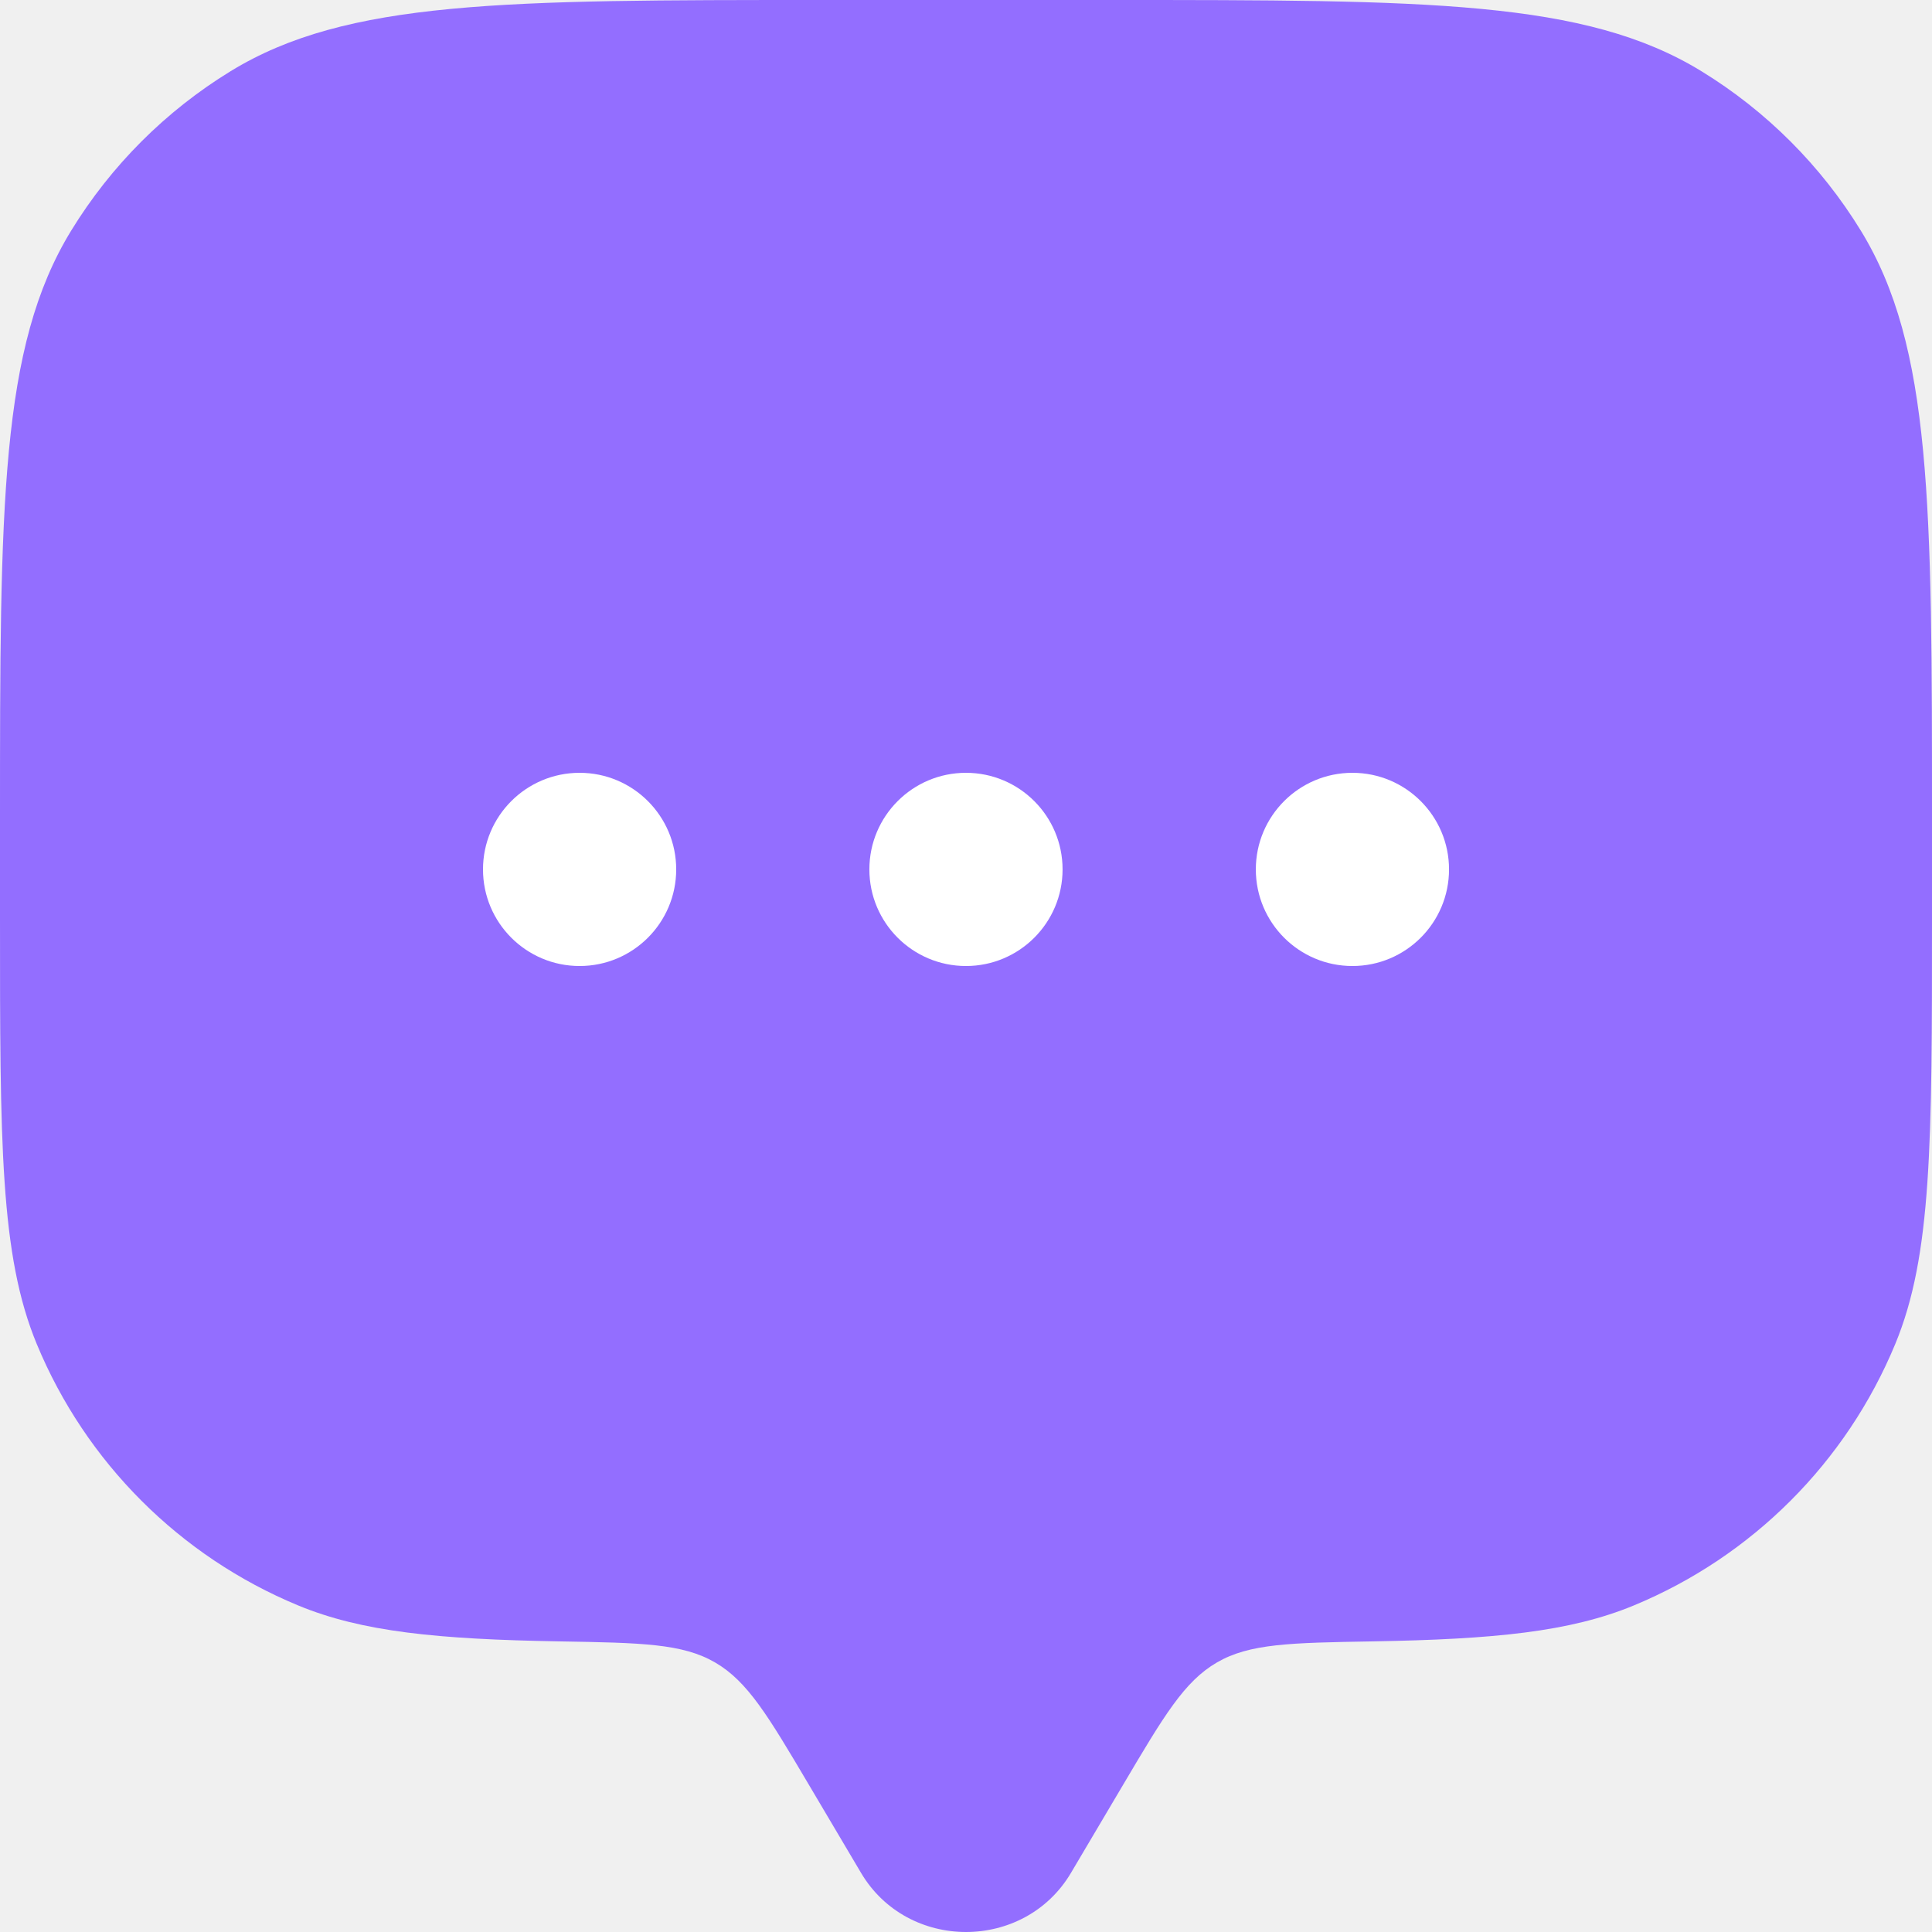
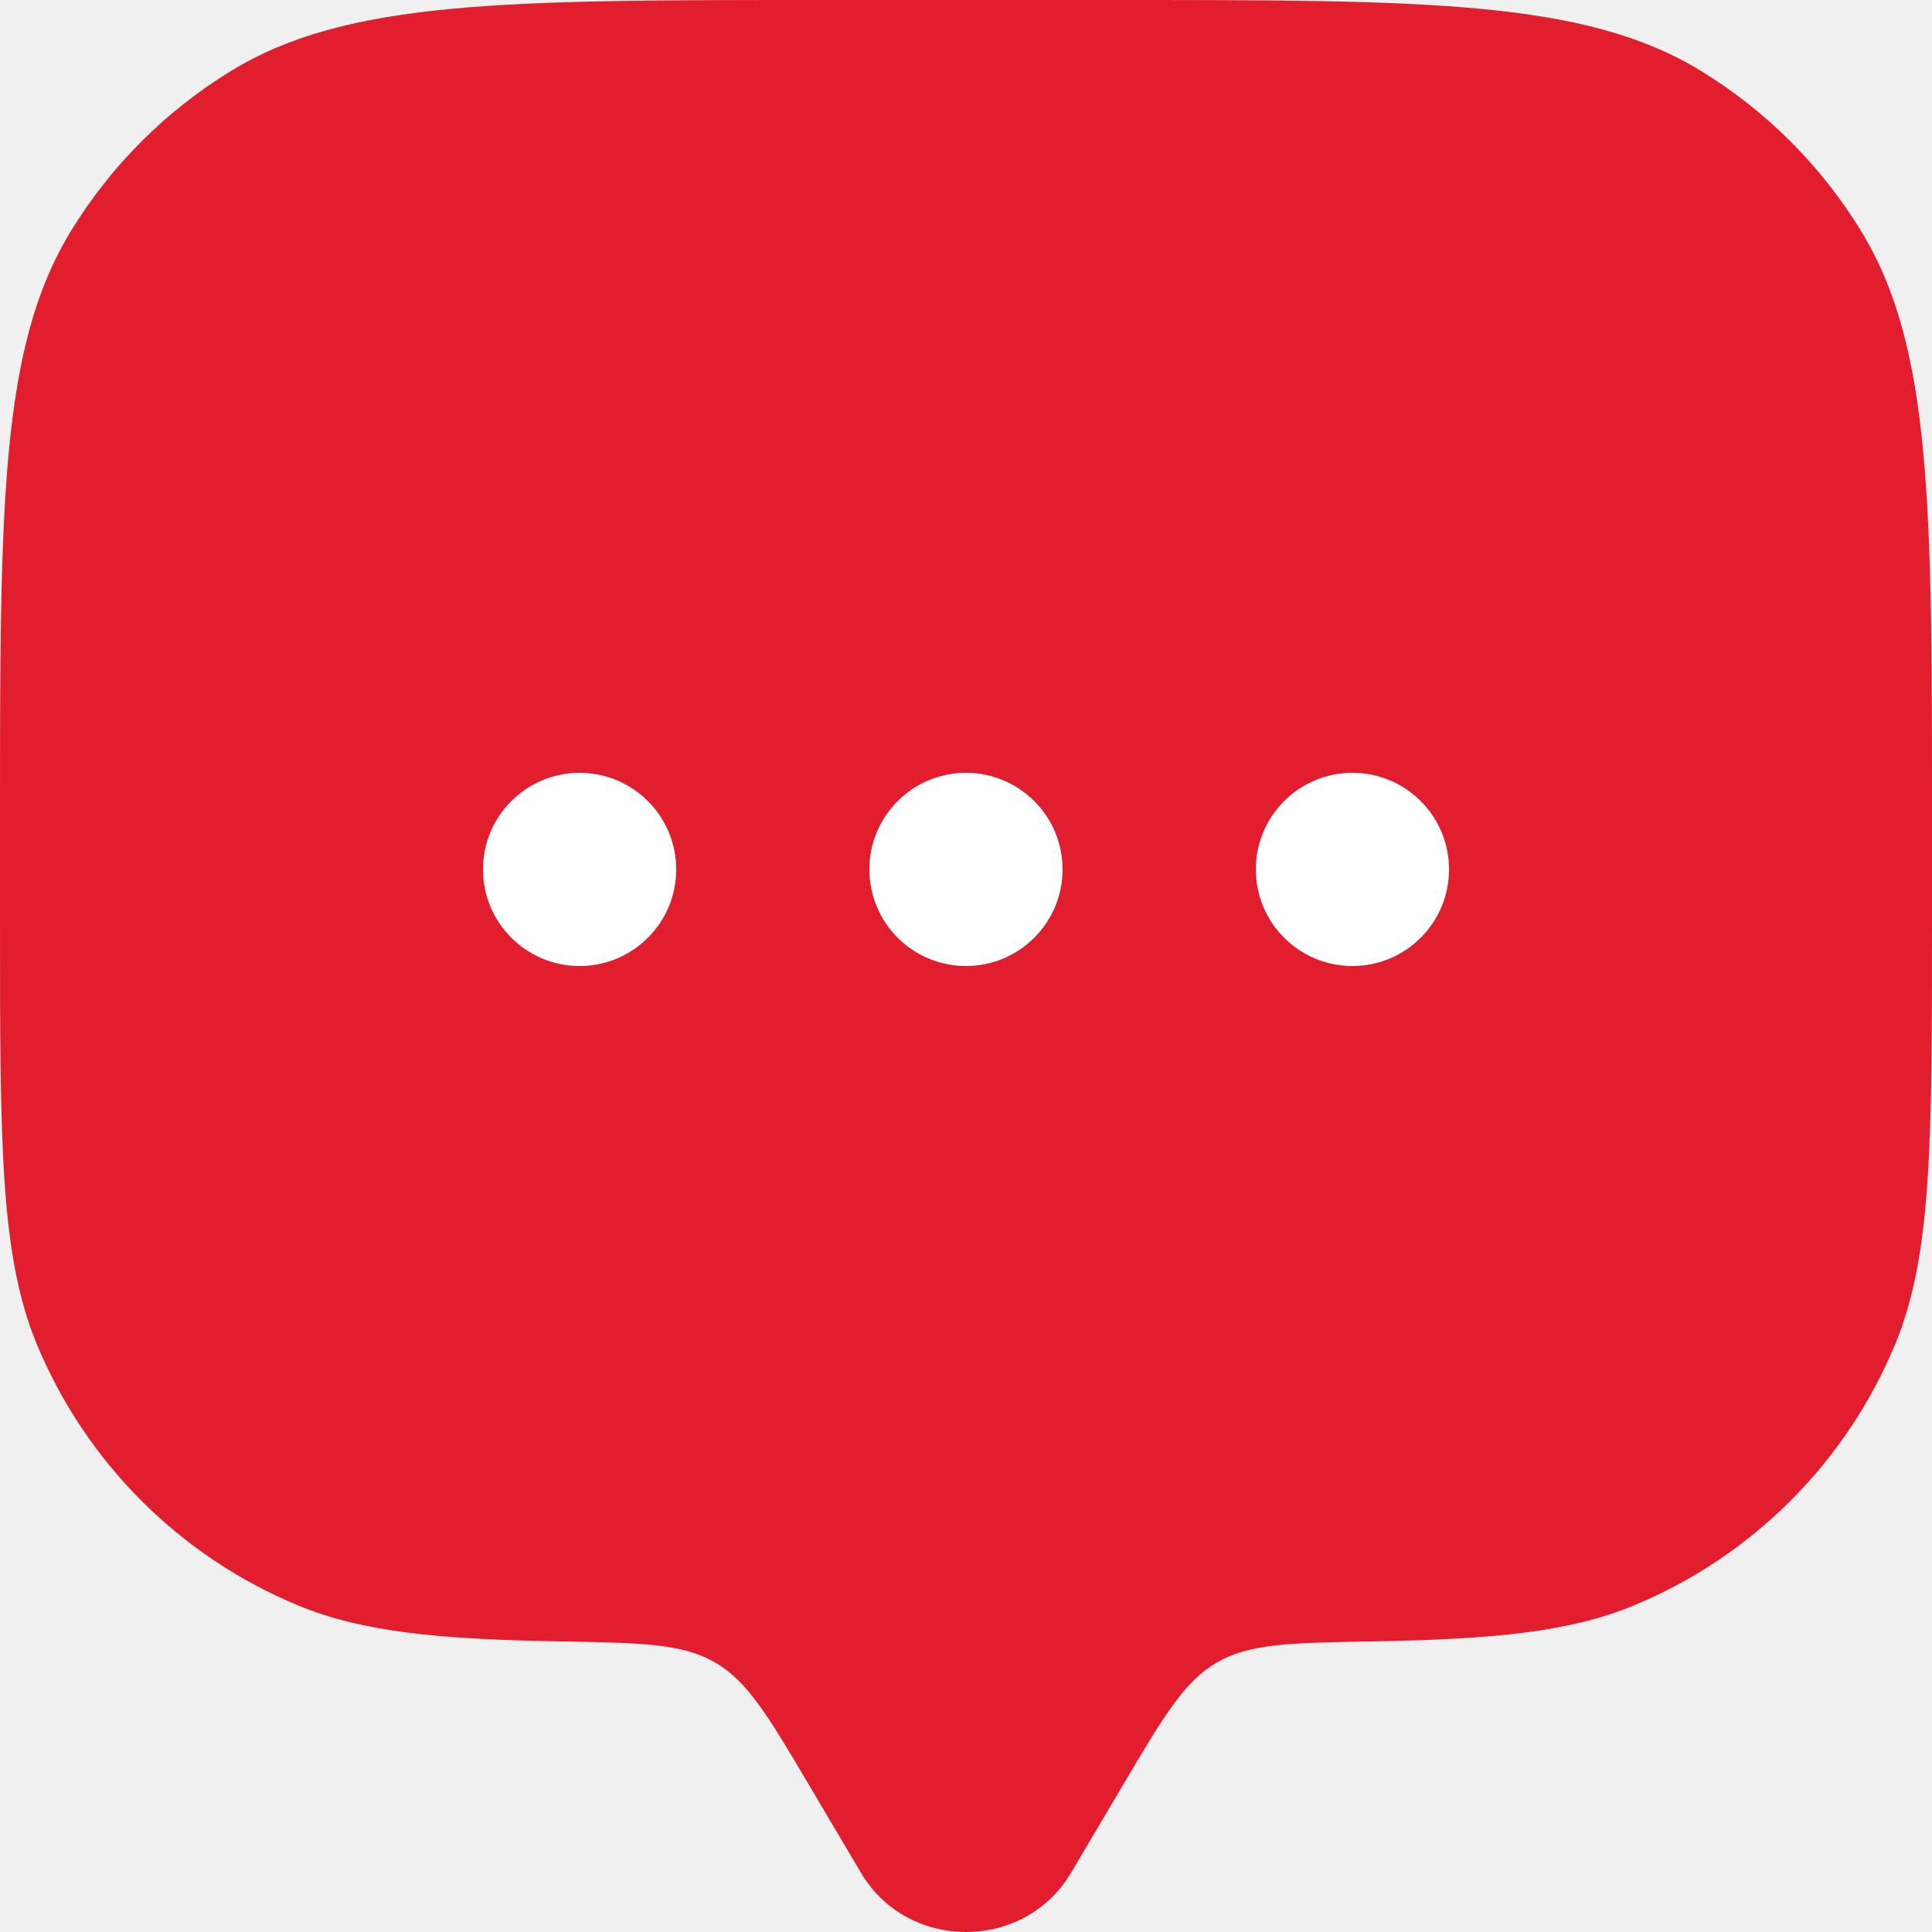
<svg xmlns="http://www.w3.org/2000/svg" width="300" height="300" viewBox="0 0 300 300" fill="none">
-   <path d="M174.433 277.078L166.301 290.817C159.053 303.061 140.948 303.061 133.7 290.817L125.568 277.078C119.261 266.422 116.108 261.096 111.042 258.148C105.977 255.202 99.599 255.092 86.844 254.873C68.014 254.548 56.204 253.394 46.299 249.292C27.922 241.679 13.321 227.08 5.709 208.702C-4.47037e-07 194.92 0 177.446 0 142.501V127.5C0 78.399 -8.94073e-07 53.848 11.052 35.813C17.236 25.721 25.721 17.236 35.813 11.052C53.848 -8.94073e-07 78.399 0 127.5 0H172.501C221.602 0 246.152 -8.94073e-07 264.188 11.052C274.281 17.236 282.765 25.721 288.949 35.813C300.001 53.848 300.001 78.399 300.001 127.5V142.501C300.001 177.446 300.001 194.92 294.292 208.702C286.68 227.08 272.08 241.679 253.702 249.292C243.797 253.394 231.988 254.548 213.157 254.873C200.401 255.092 194.024 255.202 188.959 258.148C183.893 261.094 180.739 266.422 174.433 277.078Z" fill="#936EFF" />
+   <path d="M174.433 277.078L166.301 290.817C159.053 303.061 140.948 303.061 133.7 290.817L125.568 277.078C119.261 266.422 116.108 261.096 111.042 258.148C105.977 255.202 99.599 255.092 86.844 254.873C68.014 254.548 56.204 253.394 46.299 249.292C27.922 241.679 13.321 227.08 5.709 208.702C-4.47037e-07 194.92 0 177.446 0 142.501V127.5C0 78.399 -8.94073e-07 53.848 11.052 35.813C17.236 25.721 25.721 17.236 35.813 11.052C53.848 -8.94073e-07 78.399 0 127.5 0H172.501C221.602 0 246.152 -8.94073e-07 264.188 11.052C274.281 17.236 282.765 25.721 288.949 35.813C300.001 53.848 300.001 78.399 300.001 127.5V142.501C300.001 177.446 300.001 194.92 294.292 208.702C286.68 227.08 272.08 241.679 253.702 249.292C243.797 253.394 231.988 254.548 213.157 254.873C200.401 255.092 194.024 255.202 188.959 258.148C183.893 261.094 180.739 266.422 174.433 277.078Z" fill="#E11D2E" />
  <path d="M225.004 135.002C225.004 143.287 218.288 150.002 210.004 150.002C201.719 150.002 195.004 143.287 195.004 135.002C195.004 126.717 201.719 120.002 210.004 120.002C218.288 120.002 225.004 126.717 225.004 135.002Z" fill="white" />
  <path d="M164.996 135.002C164.996 143.287 158.281 150.002 149.996 150.002C141.712 150.002 134.996 143.287 134.996 135.002C134.996 126.717 141.712 120.002 149.996 120.002C158.281 120.002 164.996 126.717 164.996 135.002Z" fill="white" />
  <path d="M105 135.002C105 143.287 98.284 150.002 90 150.002C81.716 150.002 75 143.287 75 135.002C75 126.717 81.716 120.002 90 120.002C98.284 120.002 105 126.717 105 135.002Z" fill="white" />
</svg>
